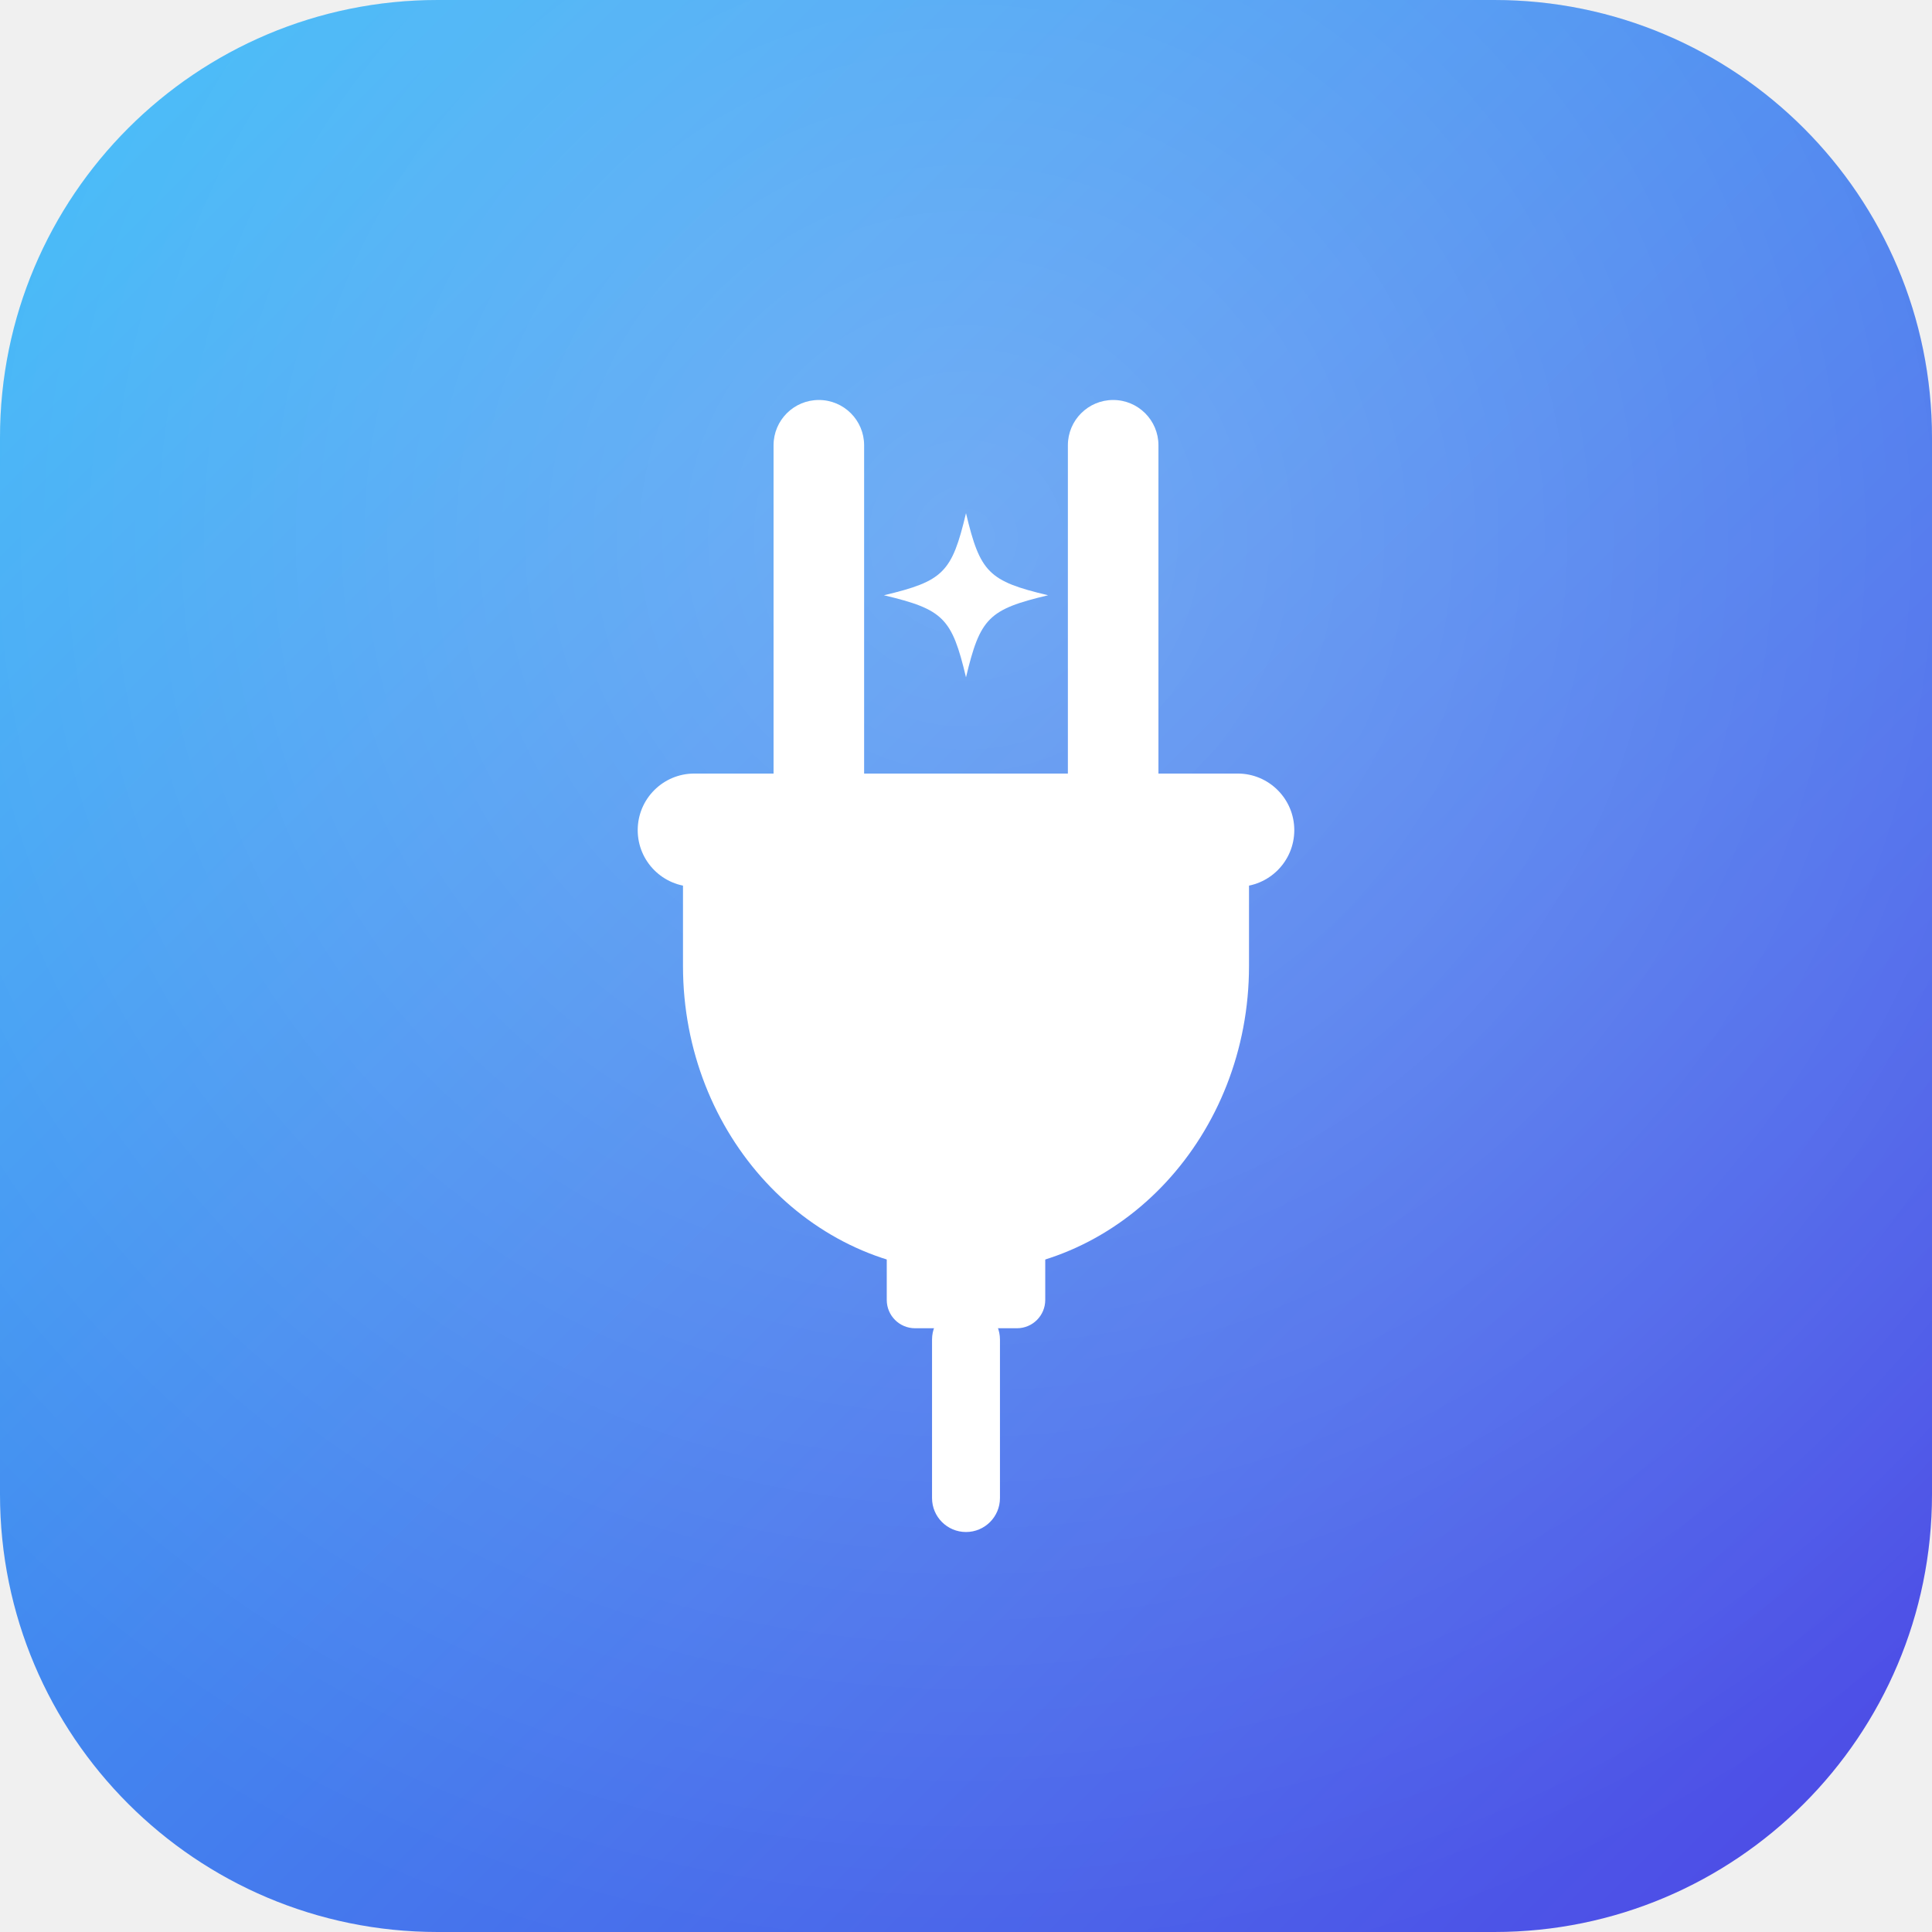
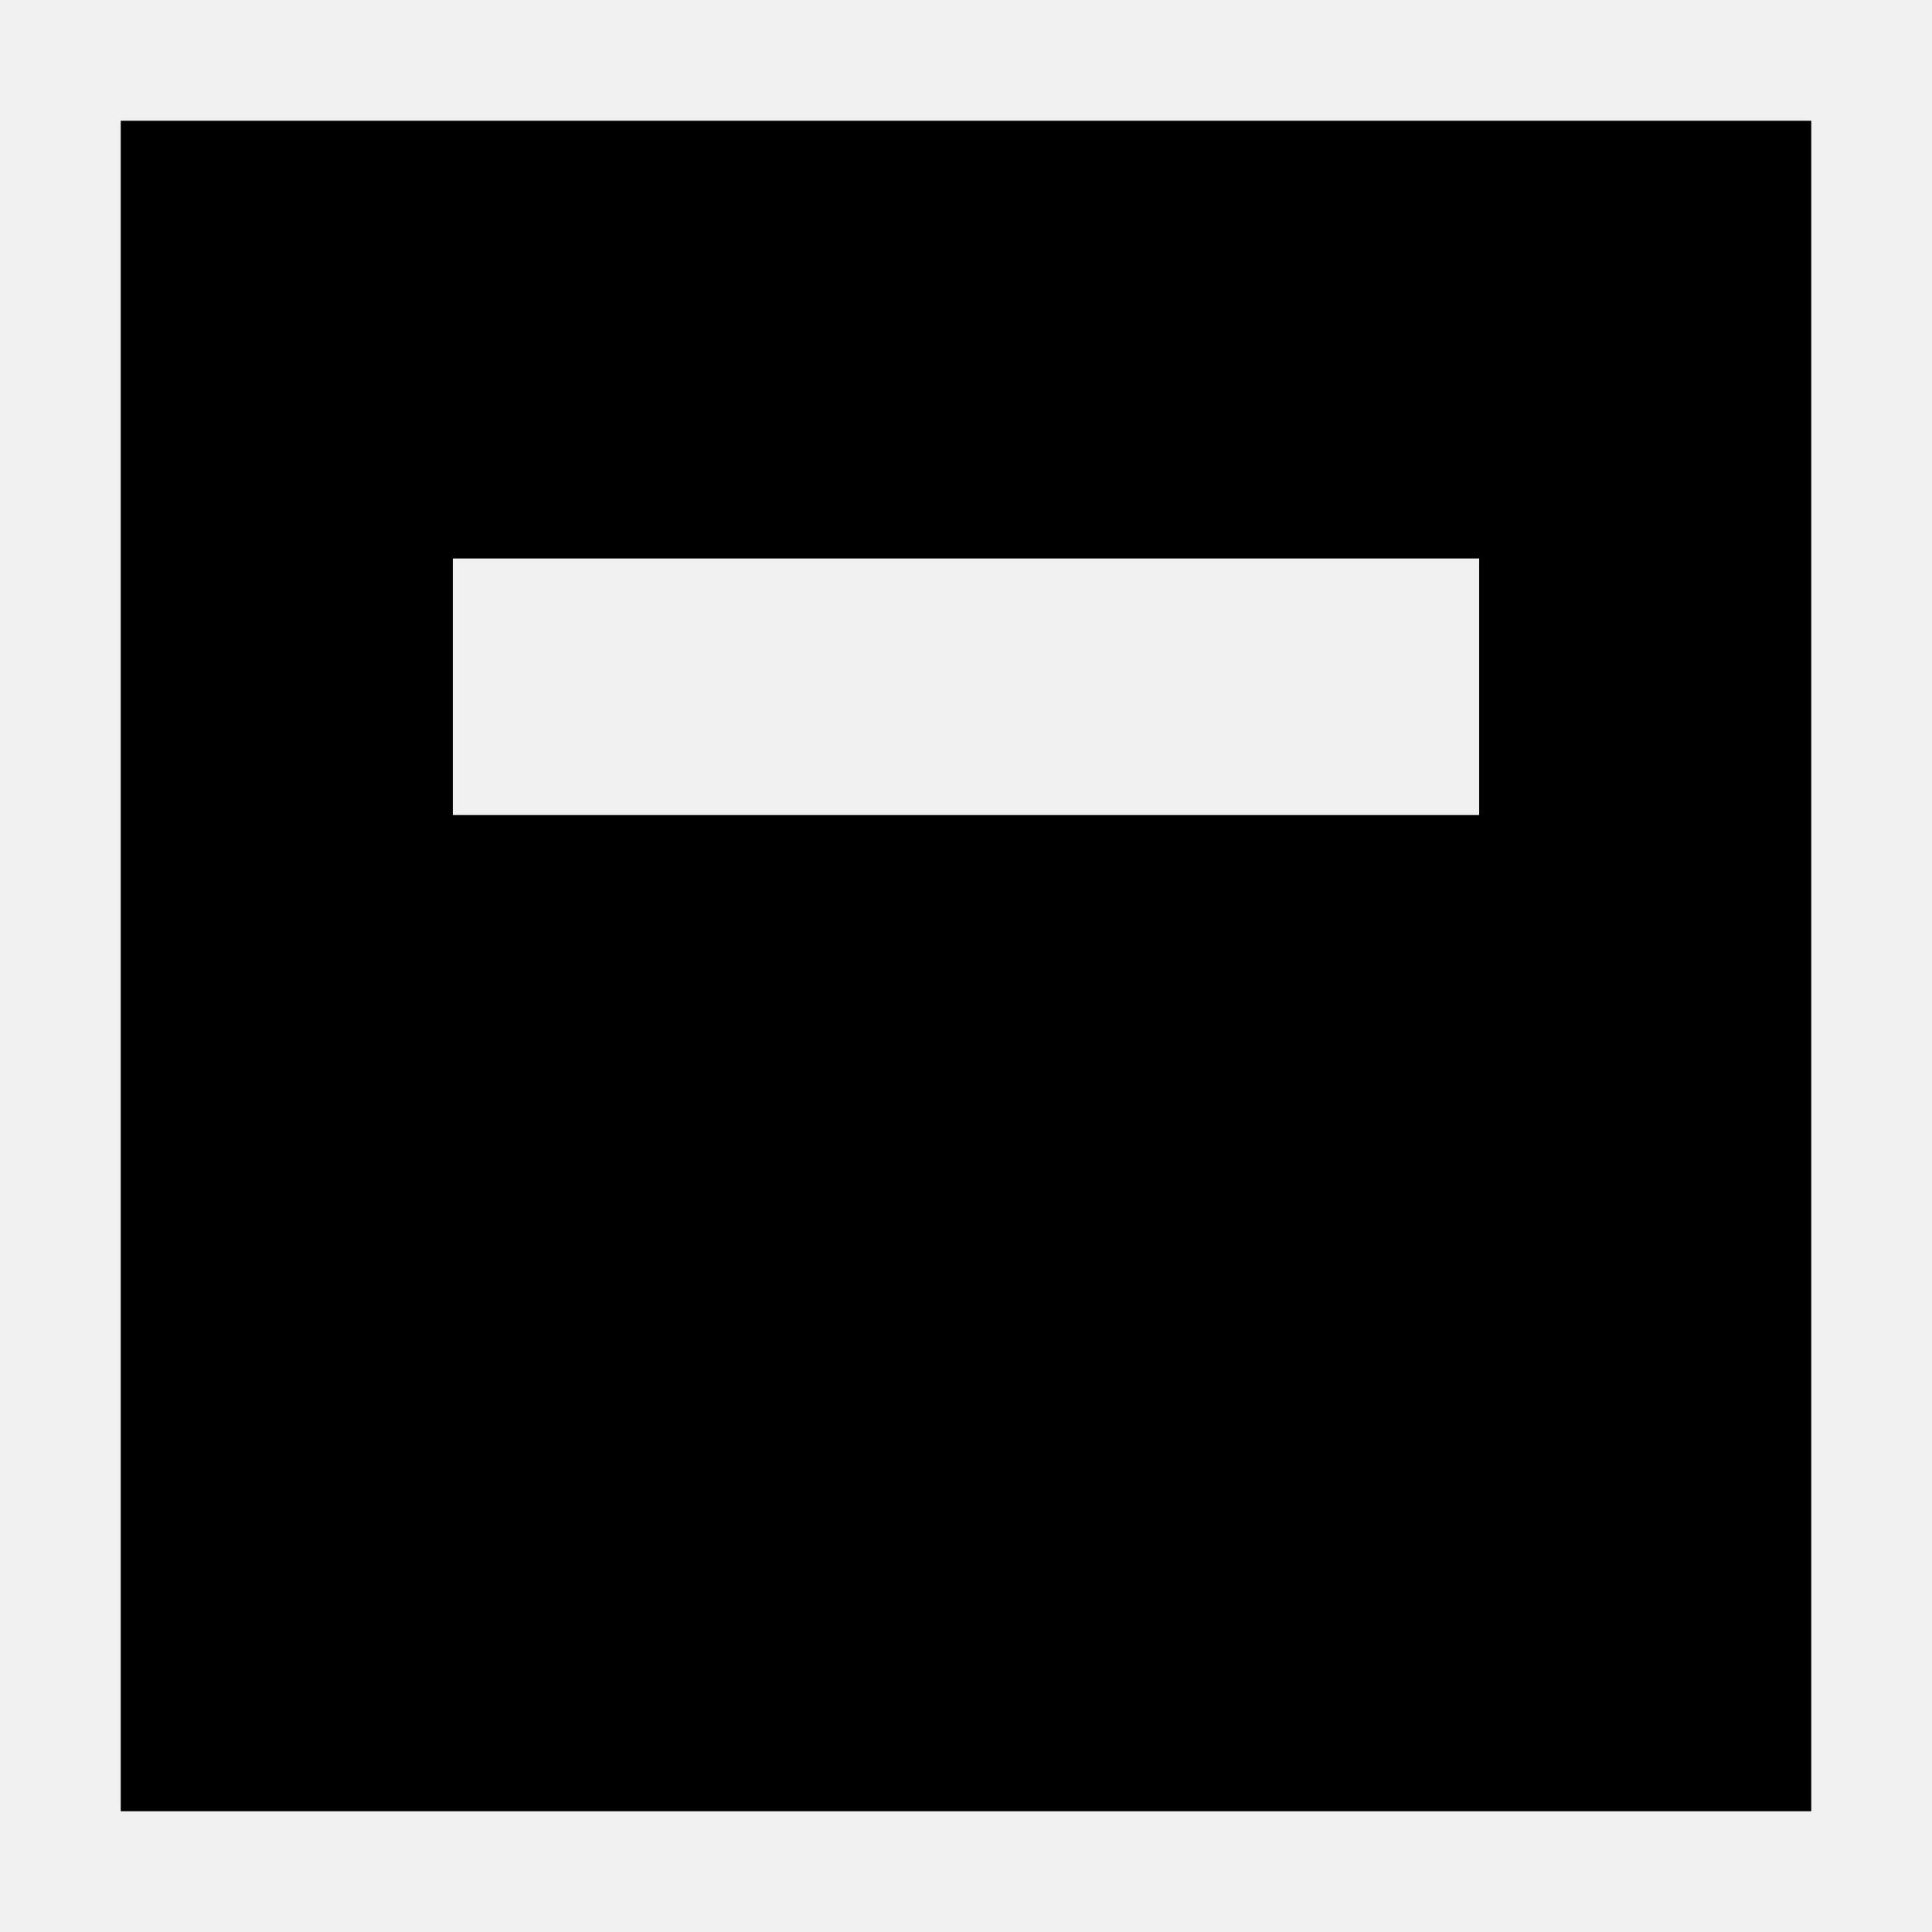
- <svg xmlns="http://www.w3.org/2000/svg" viewBox="0 0 512 512" width="512" height="512">
-   <defs>
-     <linearGradient id="bg" x1="0" y1="0" x2="1" y2="1">
-       <stop offset="0" stop-color="#38bdf8" />
-       <stop offset="1" stop-color="#4f46e5" />
-     </linearGradient>
-     <radialGradient id="glow" cx="0.5" cy="0.28" r="0.75">
-       <stop offset="0" stop-color="#ffffff" stop-opacity="0.25" />
-       <stop offset="1" stop-color="#ffffff" stop-opacity="0" />
-     </radialGradient>
-   </defs>
-   <rect width="512" height="512" rx="116" fill="url(#bg)" />
-   <rect width="512" height="512" rx="116" fill="url(#glow)" />
-   <g fill="#ffffff" transform="translate(64,61) scale(1.5)">
-     <rect x="94" y="30" width="16" height="74" rx="8" />
-     <rect x="146" y="30" width="16" height="74" rx="8" />
-     <rect x="70" y="96" width="116" height="20" rx="10" />
-     <path d="M78 112 h100 v18 a50 54 0 0 1 -100 0 z" />
-     <rect x="114" y="176" width="28" height="18" rx="5" />
-     <rect x="122" y="190" width="12" height="40" rx="6" />
-     <path d="M128 50 C130.5 60.5 132 62 142.5 64.5 C132 67 130.5 68.5 128 79 C125.5 68.5 124 67 113.5 64.5 C124 62 125.5 60.5 128 50 Z" />
-   </g>
+ <svg xmlns="http://www.w3.org/2000/svg" viewBox="0 0 256 256" width="256" height="256">
+   <style>
+     path { fill: #000; }
+     @media (prefers-color-scheme: dark) { path { fill: #fff; } }
+   </style>
+   <path fill-rule="evenodd" d="M16 16 H240 V240 H16 Z M60 74 H196 V108 H60 Z" />
</svg>
